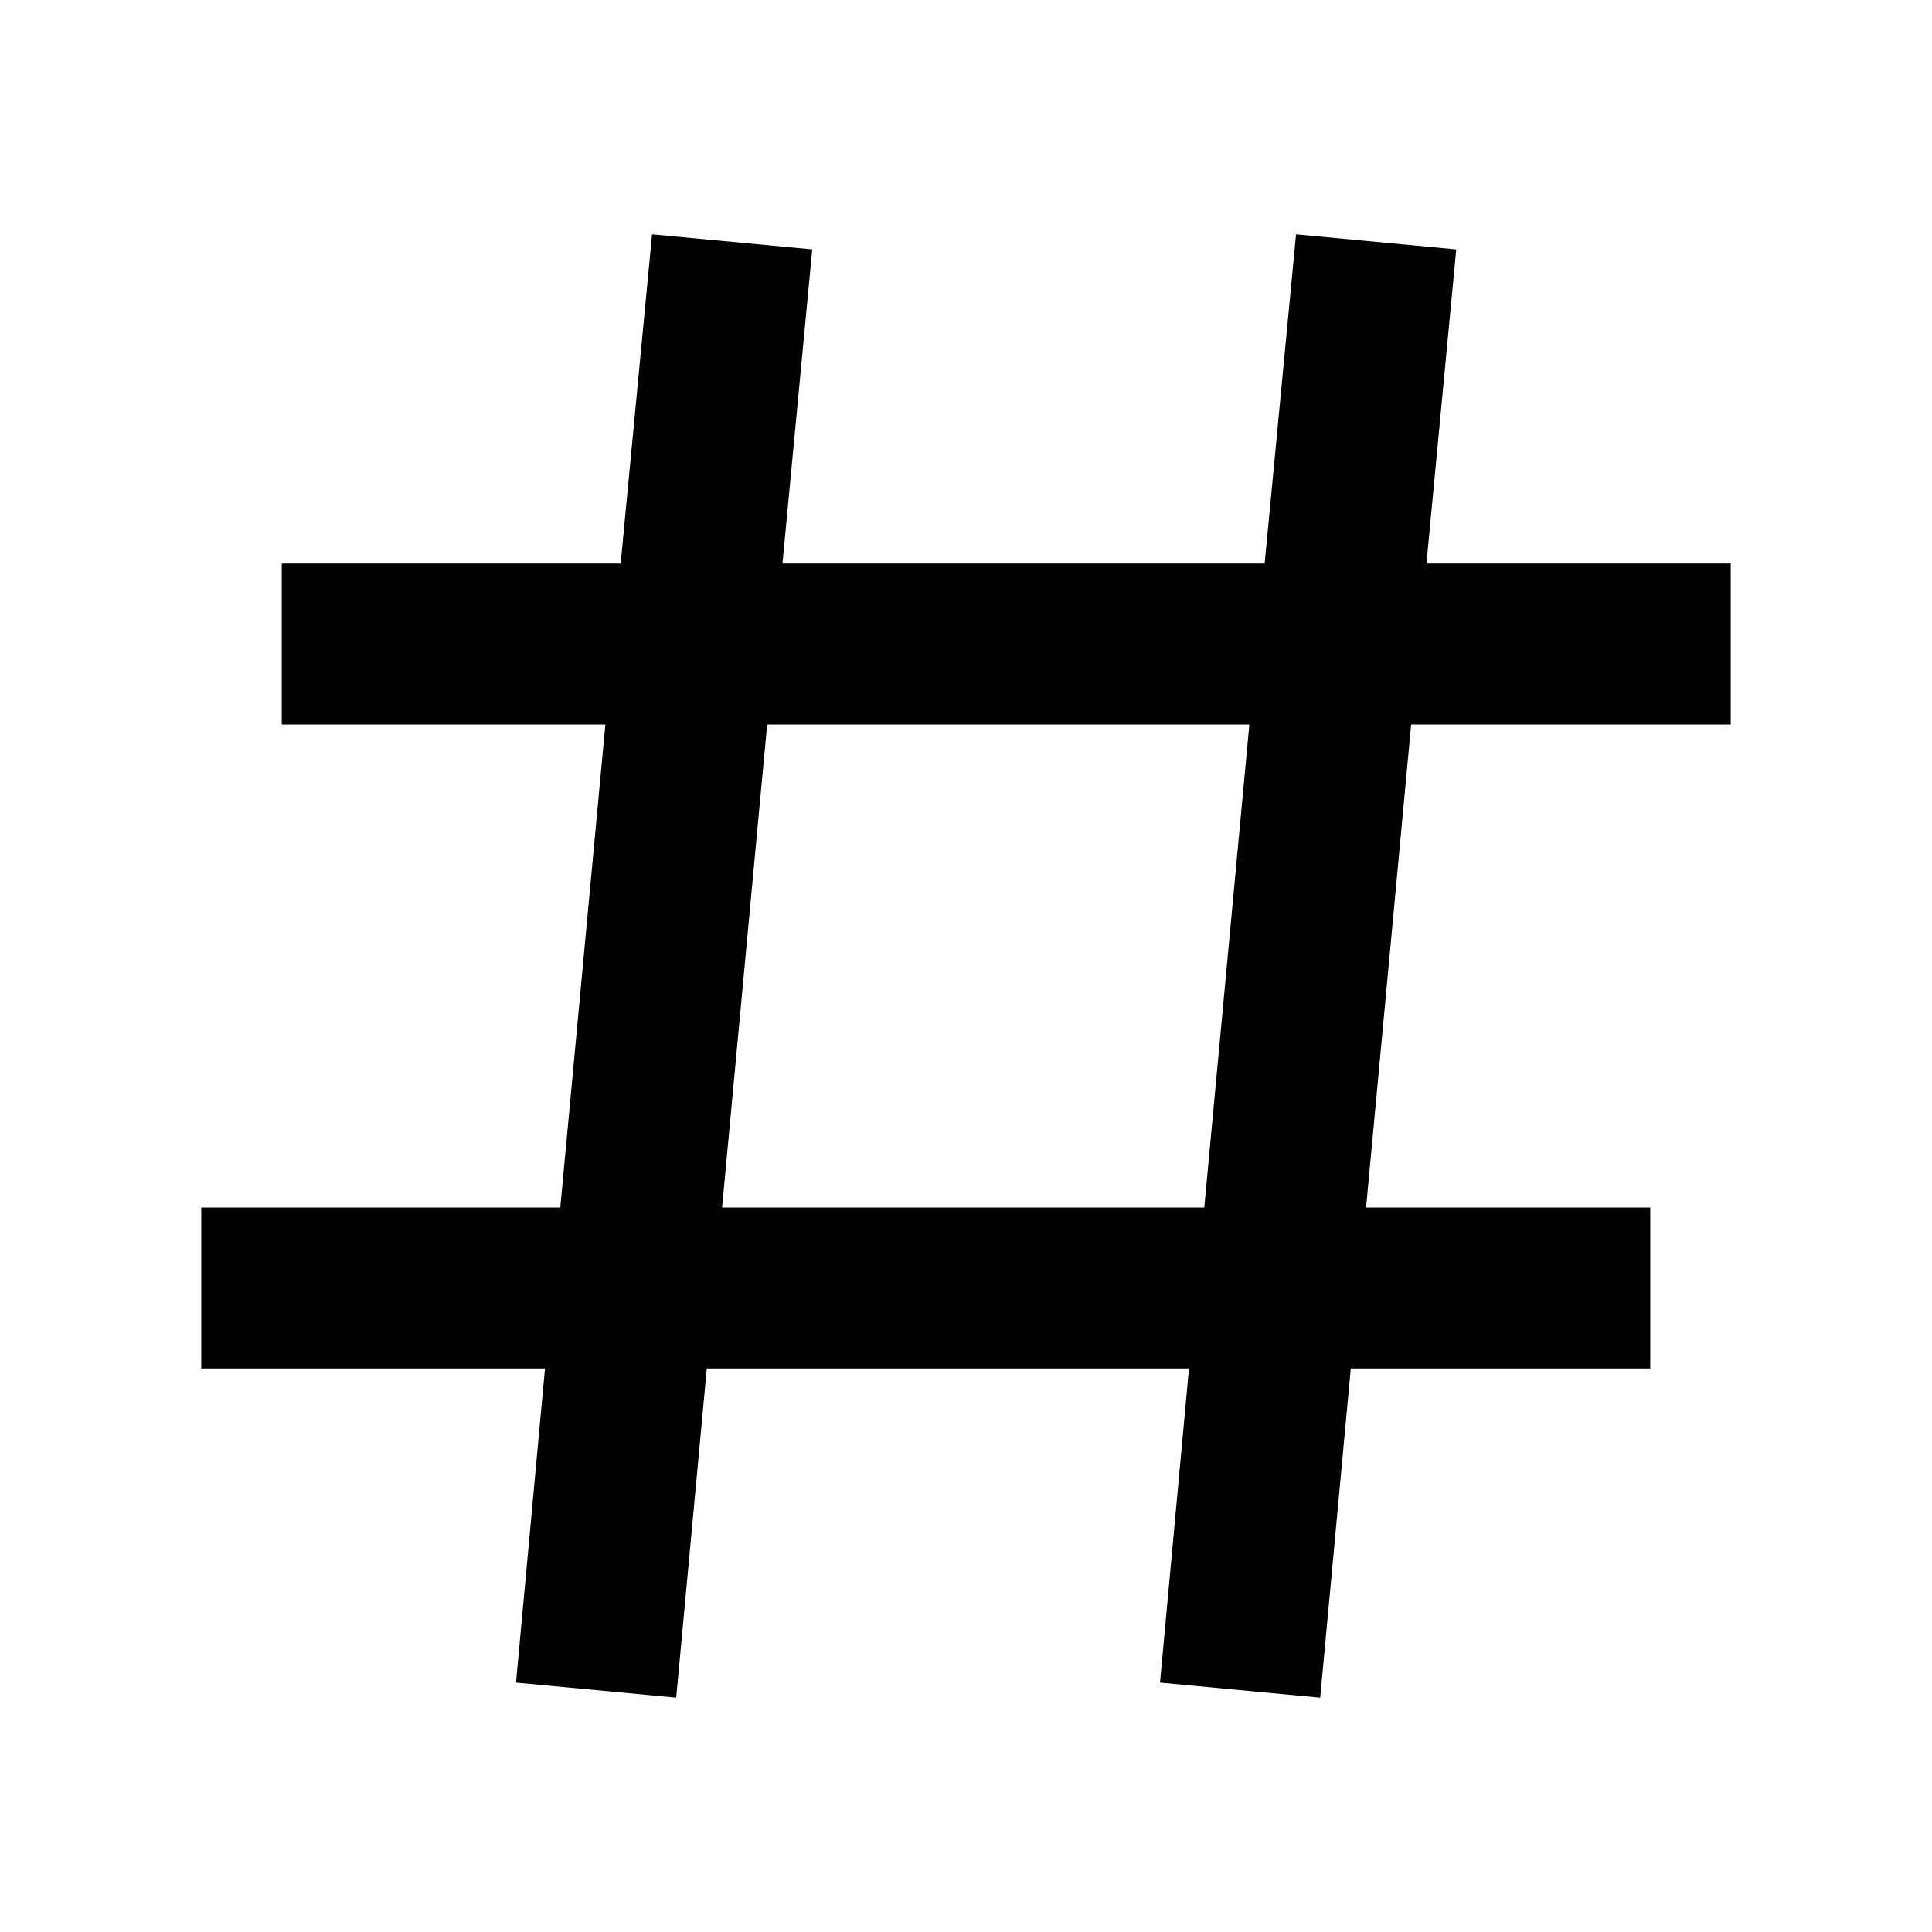
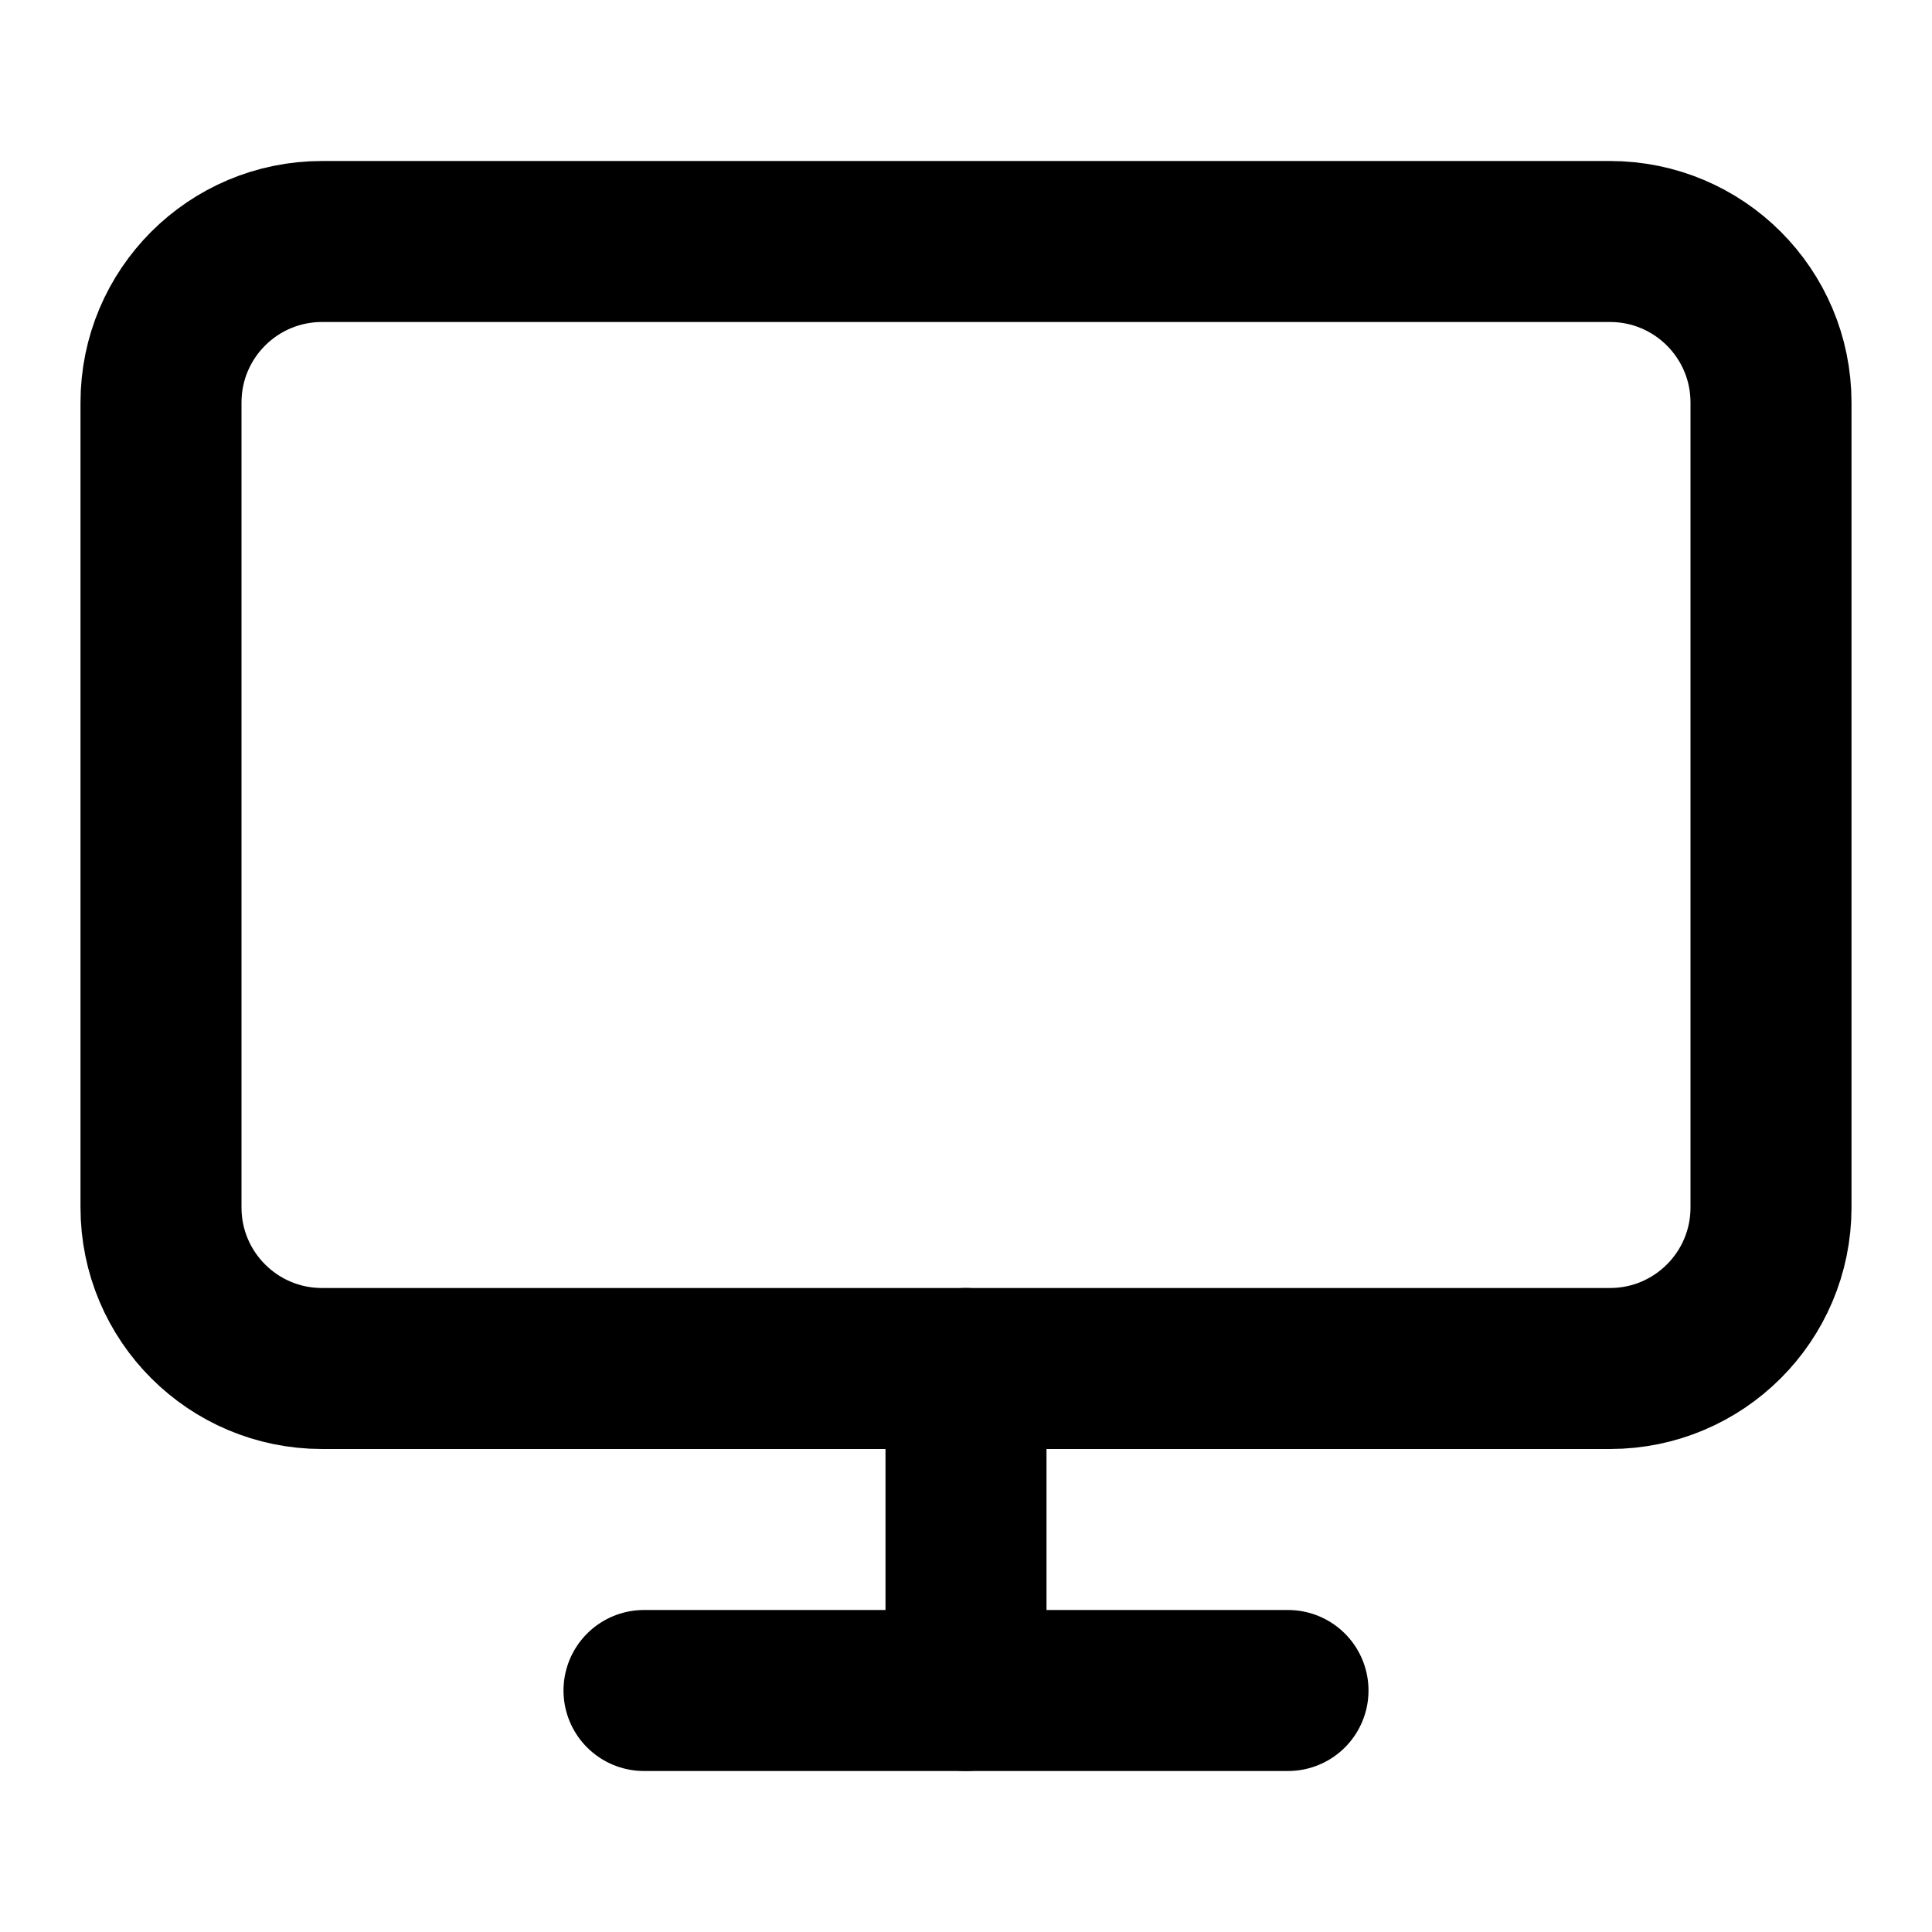
- <svg viewBox="0 0 24 24">
-   <g>
-     <path d="M10.09 3.098L9.72 7h5.99l.39-4.089 1.99.187L17.72 7h3.78v2h-3.97l-.56 6h3.53v2h-3.72l-.38 4.089-1.99-.187.36-3.902H8.78l-.38 4.089-1.99-.187L6.77 17H2.5v-2h4.46l.56-6H3.5V7h4.21l.39-4.089 1.99.187zM14.96 15l.56-6H9.53l-.56 6h5.99z" />
-   </g>
+ <svg xmlns="http://www.w3.org/2000/svg" width="24" height="24" viewBox="0 0 24 24" fill="none" stroke="currentColor" stroke-width="2" stroke-linecap="round" stroke-linejoin="round" class="feather feather-monitor">
+   <rect x="2" y="3" width="20" height="14" rx="2" ry="2" />
+   <line x1="8" y1="21" x2="16" y2="21" />
+   <line x1="12" y1="17" x2="12" y2="21" />
</svg>
